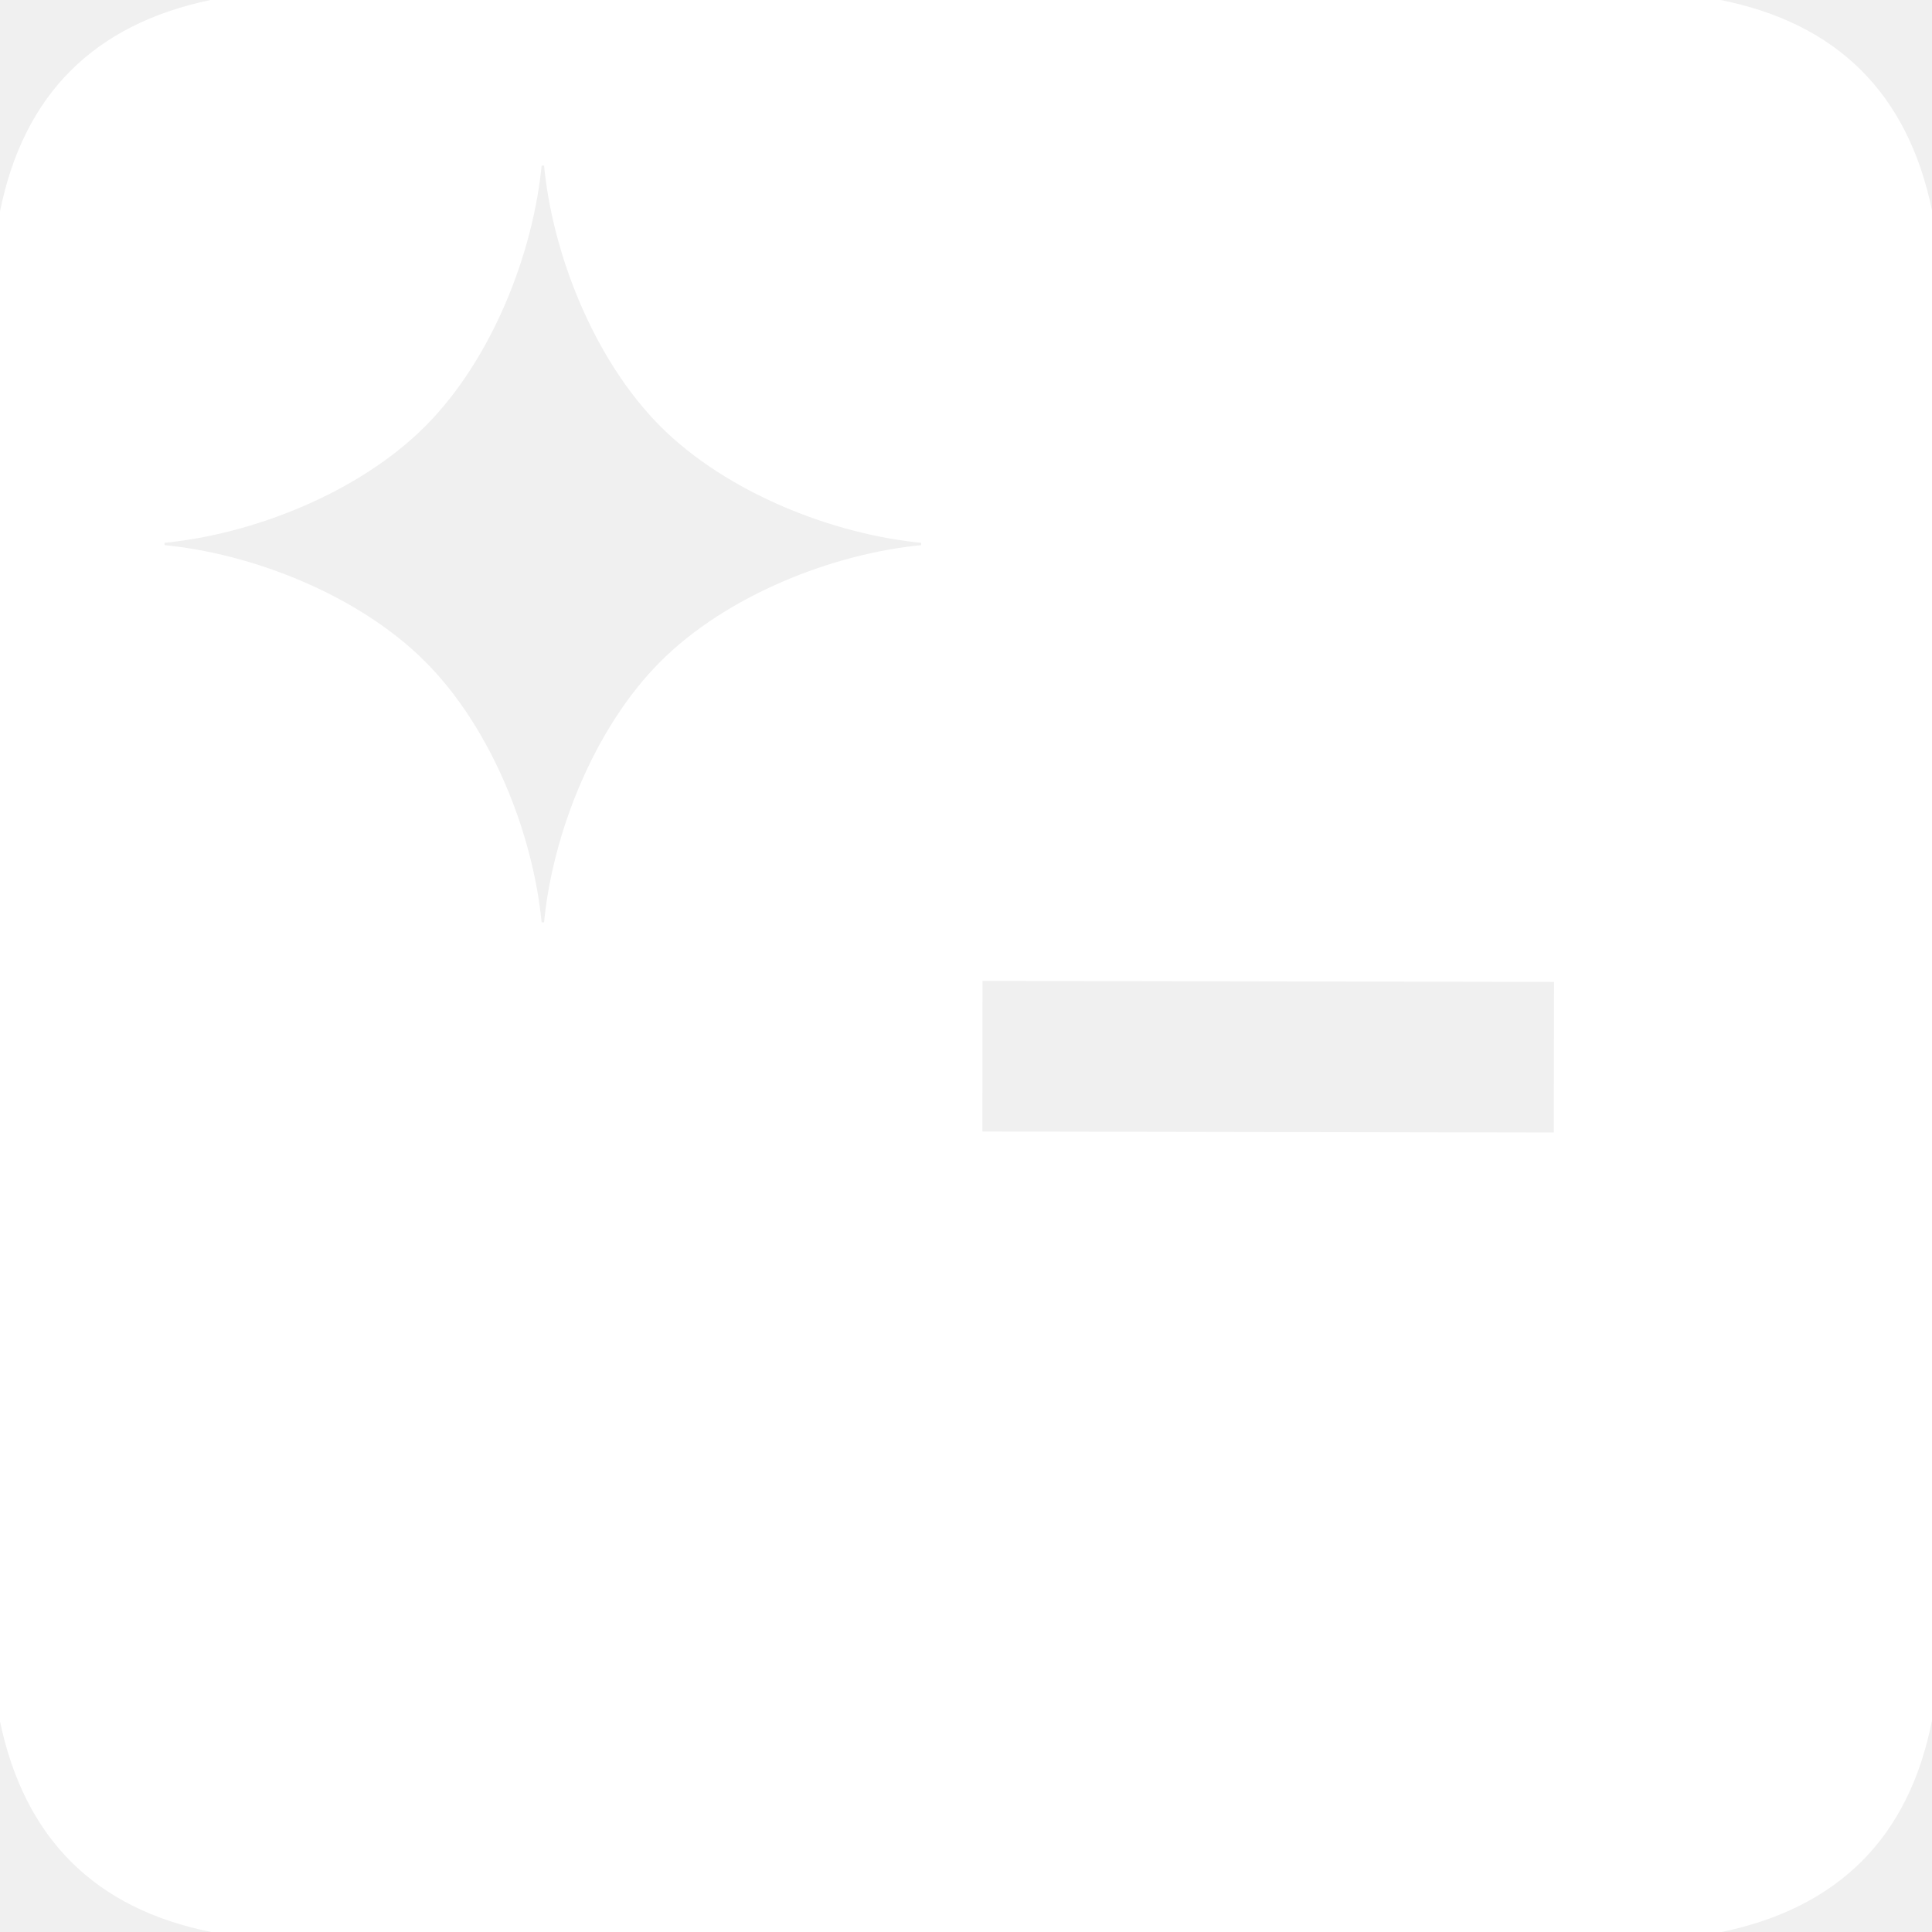
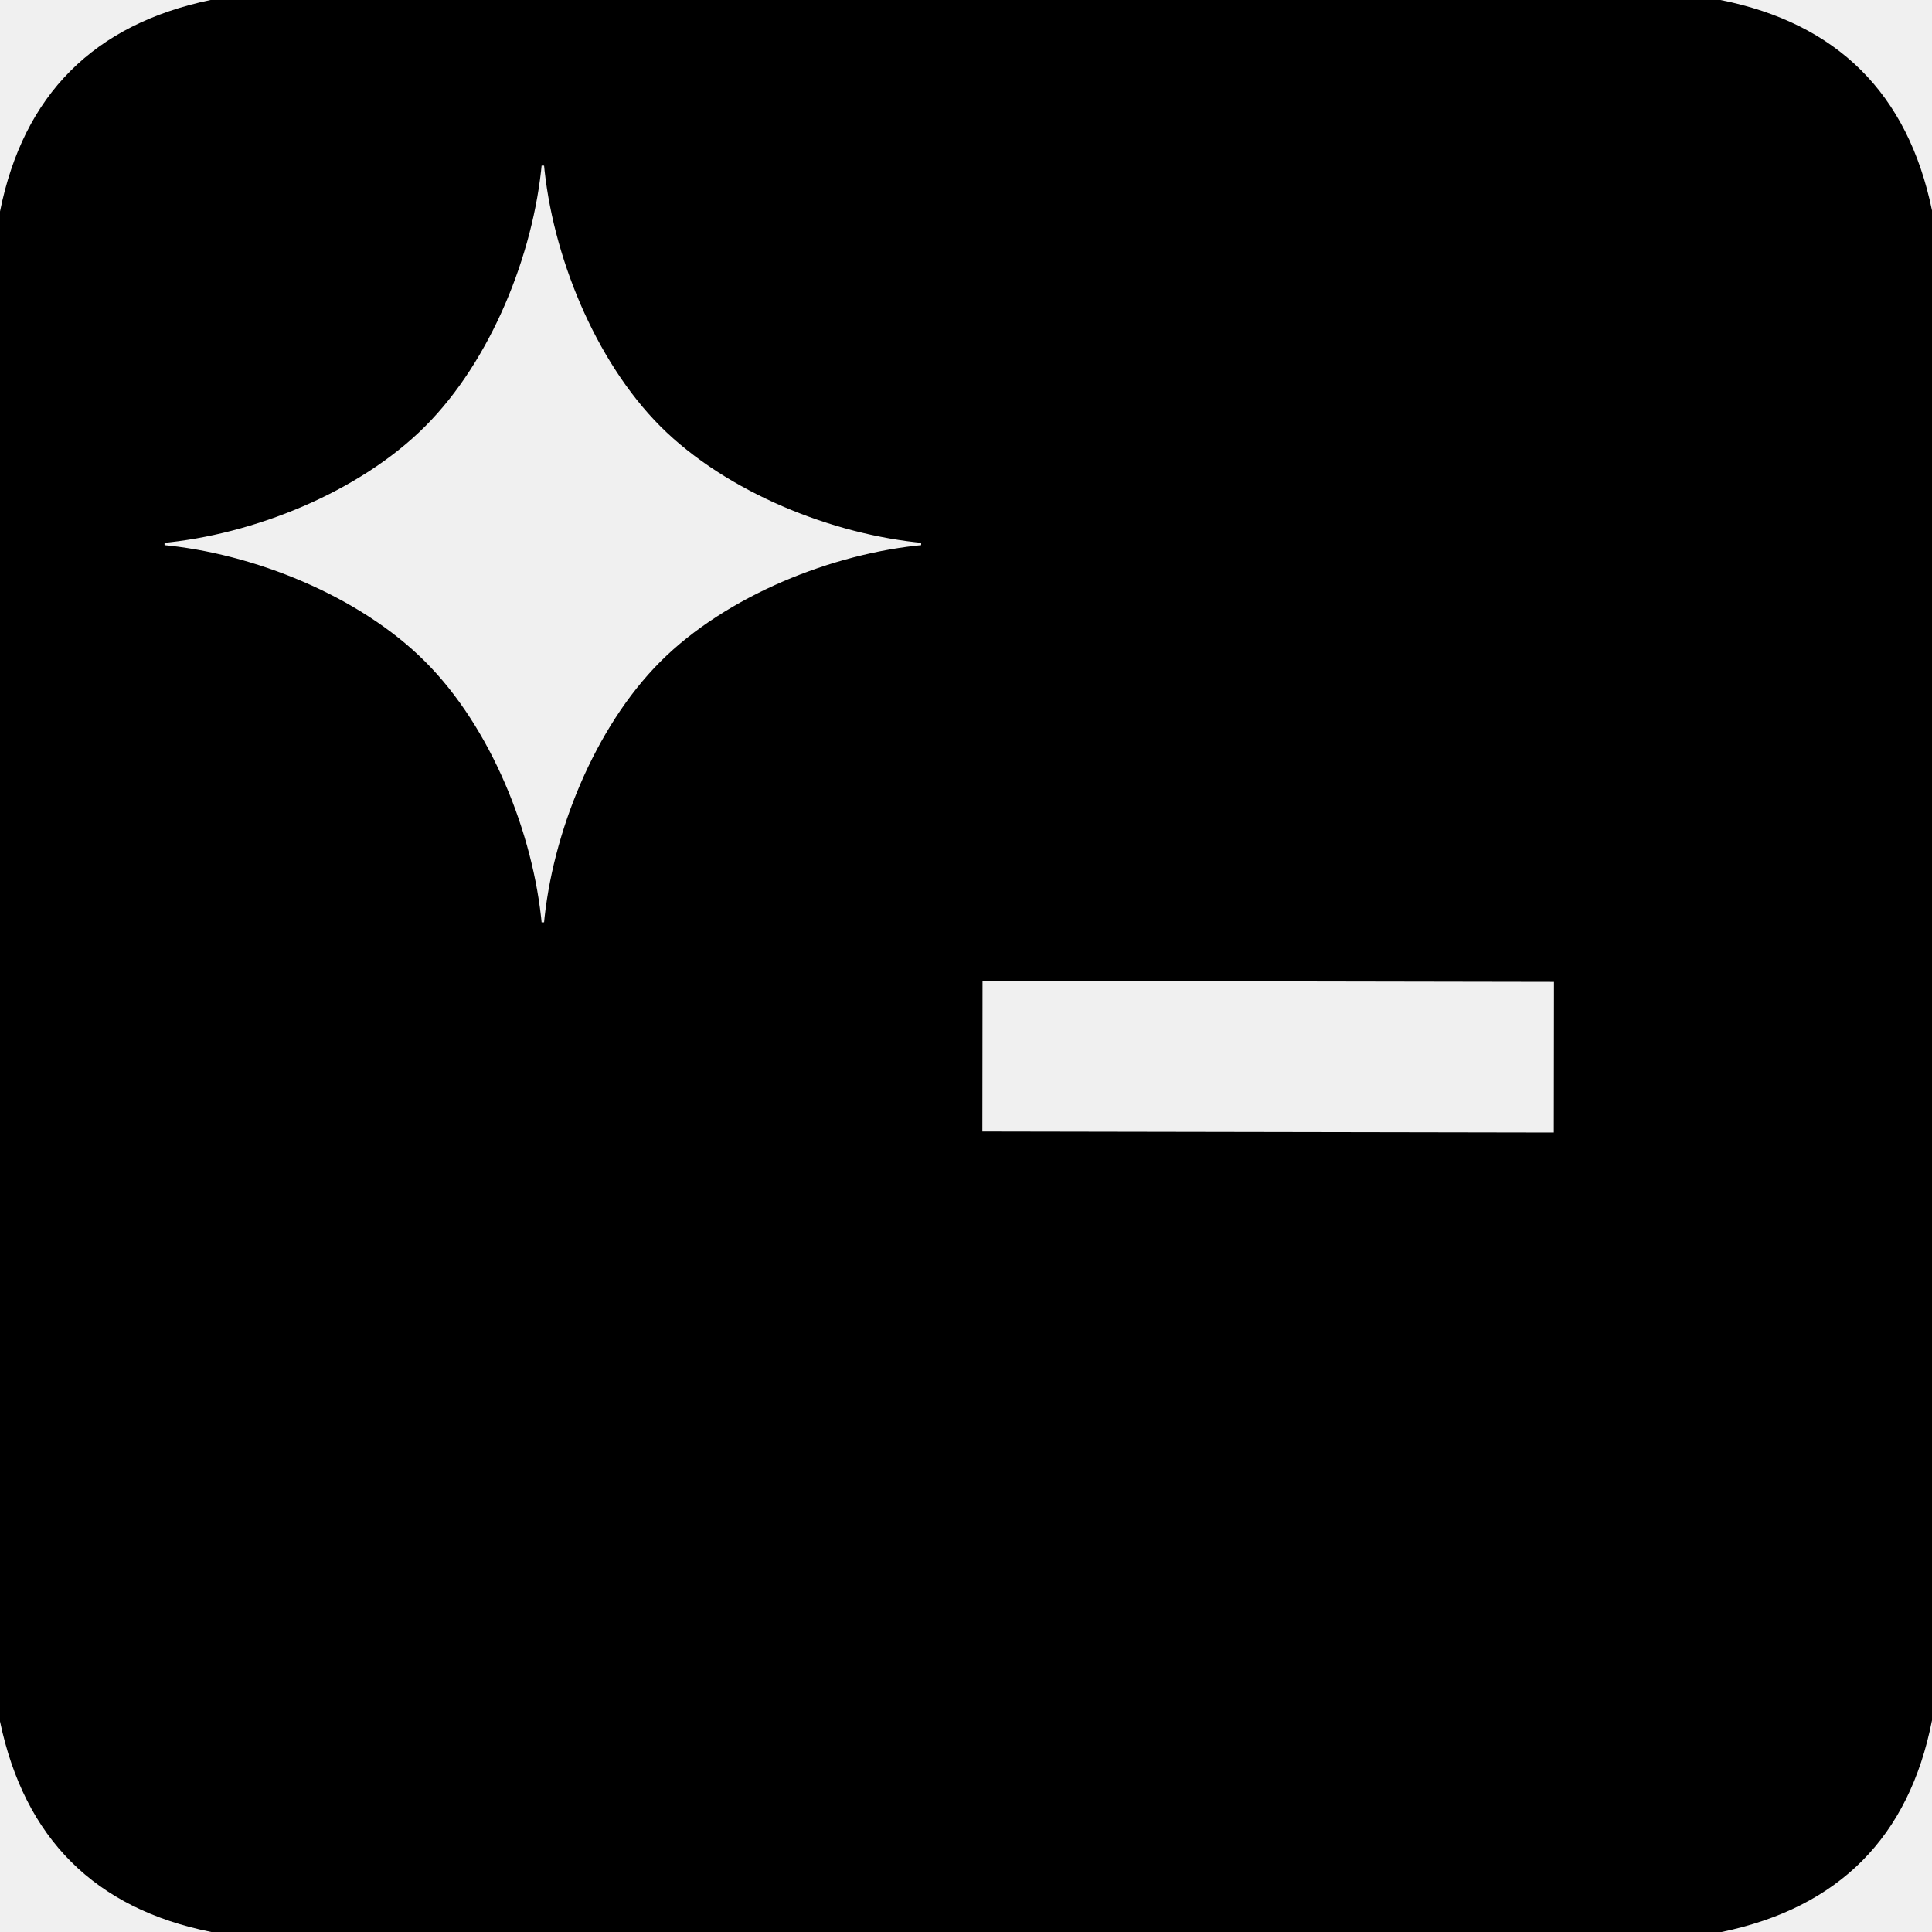
<svg xmlns="http://www.w3.org/2000/svg" version="1.1" viewBox="0.00 0.00 128.00 128.00">
  <g stroke-width="2.00" fill="none" stroke-linecap="butt">
-     <path stroke="#ffffff" vector-effect="non-scaling-stroke" d="   M 27.46 27.54   C 23.31 31.70 16.50 34.46 10.57 34.99   Q 10.24 35.02 10.04 35.39   Q 9.90 35.65 9.90 36.04   Q 9.90 36.43 10.04 36.69   Q 10.24 37.06 10.57 37.09   C 16.50 37.62 23.31 40.38 27.46 44.54   C 31.62 48.69 34.38 55.50 34.91 61.43   Q 34.94 61.76 35.31 61.97   Q 35.57 62.11 35.96 62.11   Q 36.36 62.11 36.62 61.97   Q 36.98 61.76 37.02 61.43   C 37.54 55.50 40.31 48.69 44.46 44.54   C 48.62 40.38 55.43 37.62 61.36 37.09   Q 61.69 37.06 61.89 36.69   Q 62.03 36.43 62.03 36.04   Q 62.03 35.65 61.89 35.39   Q 61.69 35.02 61.36 34.99   C 55.43 34.46 48.62 31.70 44.46 27.54   C 40.31 23.38 37.54 16.58 37.02 10.65   Q 36.98 10.32 36.62 10.11   Q 36.36 9.97 35.96 9.97   Q 35.57 9.97 35.31 10.11   Q 34.94 10.32 34.91 10.65   C 34.38 16.58 31.62 23.38 27.46 27.54" />
-     <path stroke="#ffffff" vector-effect="non-scaling-stroke" d="   M 103.956 64.755   A 0.70 0.70 0.0 0 0 103.257 64.054   L 64.797 63.986   A 0.70 0.70 0.0 0 0 64.096 64.685   L 64.084 75.265   A 0.70 0.70 0.0 0 0 64.783 75.966   L 103.243 76.034   A 0.70 0.70 0.0 0 0 103.944 75.335   L 103.956 64.755" />
+     <path stroke="currentColor" vector-effect="non-scaling-stroke" d="   M 27.46 27.54   C 23.31 31.70 16.50 34.46 10.57 34.99   Q 10.24 35.02 10.04 35.39   Q 9.90 35.65 9.90 36.04   Q 9.90 36.43 10.04 36.69   Q 10.24 37.06 10.57 37.09   C 16.50 37.62 23.31 40.38 27.46 44.54   C 31.62 48.69 34.38 55.50 34.91 61.43   Q 34.94 61.76 35.31 61.97   Q 35.57 62.11 35.96 62.11   Q 36.36 62.11 36.62 61.97   Q 36.98 61.76 37.02 61.43   C 37.54 55.50 40.31 48.69 44.46 44.54   C 48.62 40.38 55.43 37.62 61.36 37.09   Q 61.69 37.06 61.89 36.69   Q 62.03 36.43 62.03 36.04   Q 62.03 35.65 61.89 35.39   Q 61.69 35.02 61.36 34.99   C 55.43 34.46 48.62 31.70 44.46 27.54   C 40.31 23.38 37.54 16.58 37.02 10.65   Q 36.98 10.32 36.62 10.11   Q 36.36 9.97 35.96 9.97   Q 35.57 9.97 35.31 10.11   Q 34.94 10.32 34.91 10.65   C 34.38 16.58 31.62 23.38 27.46 27.54" />
+     <path stroke="currentColor" vector-effect="non-scaling-stroke" d="   M 103.956 64.755   A 0.70 0.70 0.0 0 0 103.257 64.054   L 64.797 63.986   A 0.70 0.70 0.0 0 0 64.096 64.685   L 64.084 75.265   A 0.70 0.70 0.0 0 0 64.783 75.966   L 103.243 76.034   A 0.70 0.70 0.0 0 0 103.944 75.335   L 103.956 64.755" />
  </g>
-   <path fill="#ffffff" d="   M 113.99 0.00   Q 125.60 2.32 128.00 13.94   L 128.00 113.98   Q 125.72 125.58 114.06 128.00   L 14.00 128.00   Q 2.44 125.69 0.00 114.05   L 0.00 14.01   Q 2.33 2.42 13.95 0.00   L 113.99 0.00   Z   M 27.46 27.54   C 23.31 31.70 16.50 34.46 10.57 34.99   Q 10.24 35.02 10.04 35.39   Q 9.90 35.65 9.90 36.04   Q 9.90 36.43 10.04 36.69   Q 10.24 37.06 10.57 37.09   C 16.50 37.62 23.31 40.38 27.46 44.54   C 31.62 48.69 34.38 55.50 34.91 61.43   Q 34.94 61.76 35.31 61.97   Q 35.57 62.11 35.96 62.11   Q 36.36 62.11 36.62 61.97   Q 36.98 61.76 37.02 61.43   C 37.54 55.50 40.31 48.69 44.46 44.54   C 48.62 40.38 55.43 37.62 61.36 37.09   Q 61.69 37.06 61.89 36.69   Q 62.03 36.43 62.03 36.04   Q 62.03 35.65 61.89 35.39   Q 61.69 35.02 61.36 34.99   C 55.43 34.46 48.62 31.70 44.46 27.54   C 40.31 23.38 37.54 16.58 37.02 10.65   Q 36.98 10.32 36.62 10.11   Q 36.36 9.97 35.96 9.97   Q 35.57 9.97 35.31 10.11   Q 34.94 10.32 34.91 10.65   C 34.38 16.58 31.62 23.38 27.46 27.54   Z   M 103.956 64.755   A 0.70 0.70 0.0 0 0 103.257 64.054   L 64.797 63.986   A 0.70 0.70 0.0 0 0 64.096 64.685   L 64.084 75.265   A 0.70 0.70 0.0 0 0 64.783 75.966   L 103.243 76.034   A 0.70 0.70 0.0 0 0 103.944 75.335   L 103.956 64.755   Z" />
+   <path fill="currentColor" d="   M 113.99 0.00   Q 125.60 2.32 128.00 13.94   L 128.00 113.98   Q 125.72 125.58 114.06 128.00   L 14.00 128.00   Q 2.44 125.69 0.00 114.05   L 0.00 14.01   Q 2.33 2.42 13.95 0.00   L 113.99 0.00   Z   M 27.46 27.54   C 23.31 31.70 16.50 34.46 10.57 34.99   Q 10.24 35.02 10.04 35.39   Q 9.90 35.65 9.90 36.04   Q 9.90 36.43 10.04 36.69   Q 10.24 37.06 10.57 37.09   C 16.50 37.62 23.31 40.38 27.46 44.54   C 31.62 48.69 34.38 55.50 34.91 61.43   Q 34.94 61.76 35.31 61.97   Q 35.57 62.11 35.96 62.11   Q 36.36 62.11 36.62 61.97   Q 36.98 61.76 37.02 61.43   C 37.54 55.50 40.31 48.69 44.46 44.54   C 48.62 40.38 55.43 37.62 61.36 37.09   Q 61.69 37.06 61.89 36.69   Q 62.03 36.43 62.03 36.04   Q 62.03 35.65 61.89 35.39   Q 61.69 35.02 61.36 34.99   C 55.43 34.46 48.62 31.70 44.46 27.54   C 40.31 23.38 37.54 16.58 37.02 10.65   Q 36.98 10.32 36.62 10.11   Q 36.36 9.97 35.96 9.97   Q 35.57 9.97 35.31 10.11   Q 34.94 10.32 34.91 10.65   C 34.38 16.58 31.62 23.38 27.46 27.54   Z   M 103.956 64.755   A 0.70 0.70 0.0 0 0 103.257 64.054   L 64.797 63.986   A 0.70 0.70 0.0 0 0 64.096 64.685   L 64.084 75.265   A 0.70 0.70 0.0 0 0 64.783 75.966   L 103.243 76.034   A 0.70 0.70 0.0 0 0 103.944 75.335   L 103.956 64.755   Z" />
</svg>
